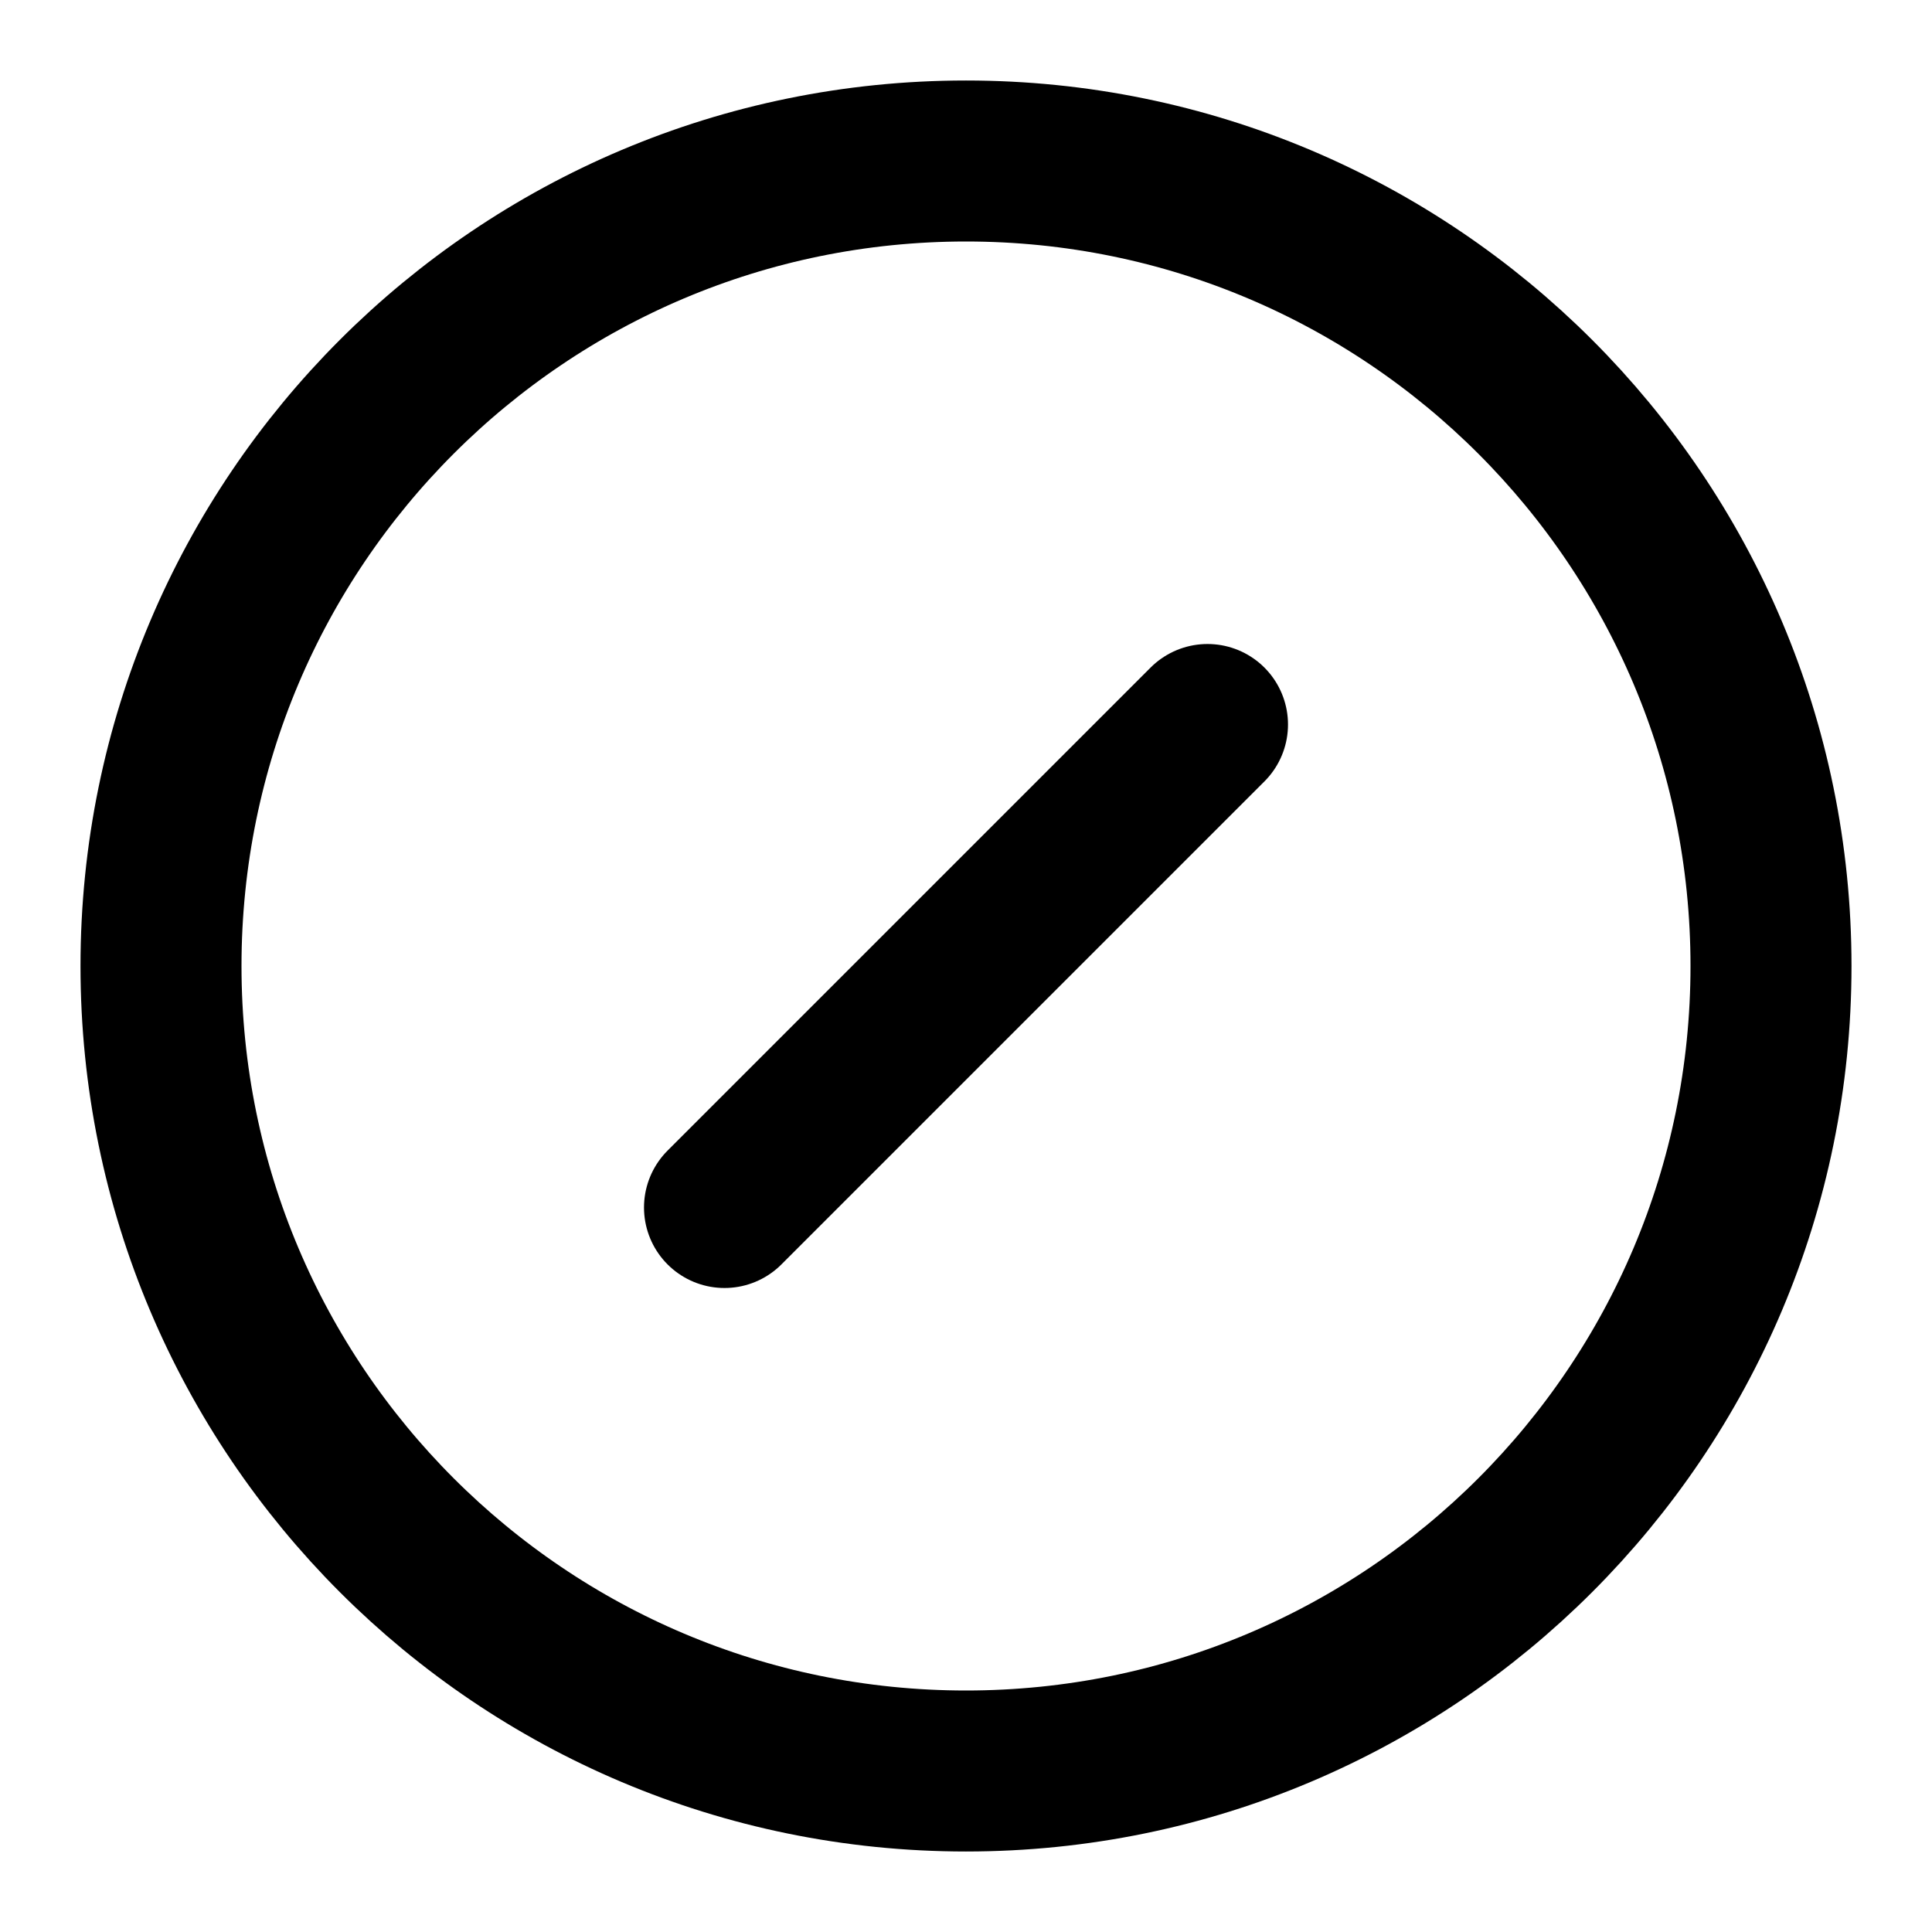
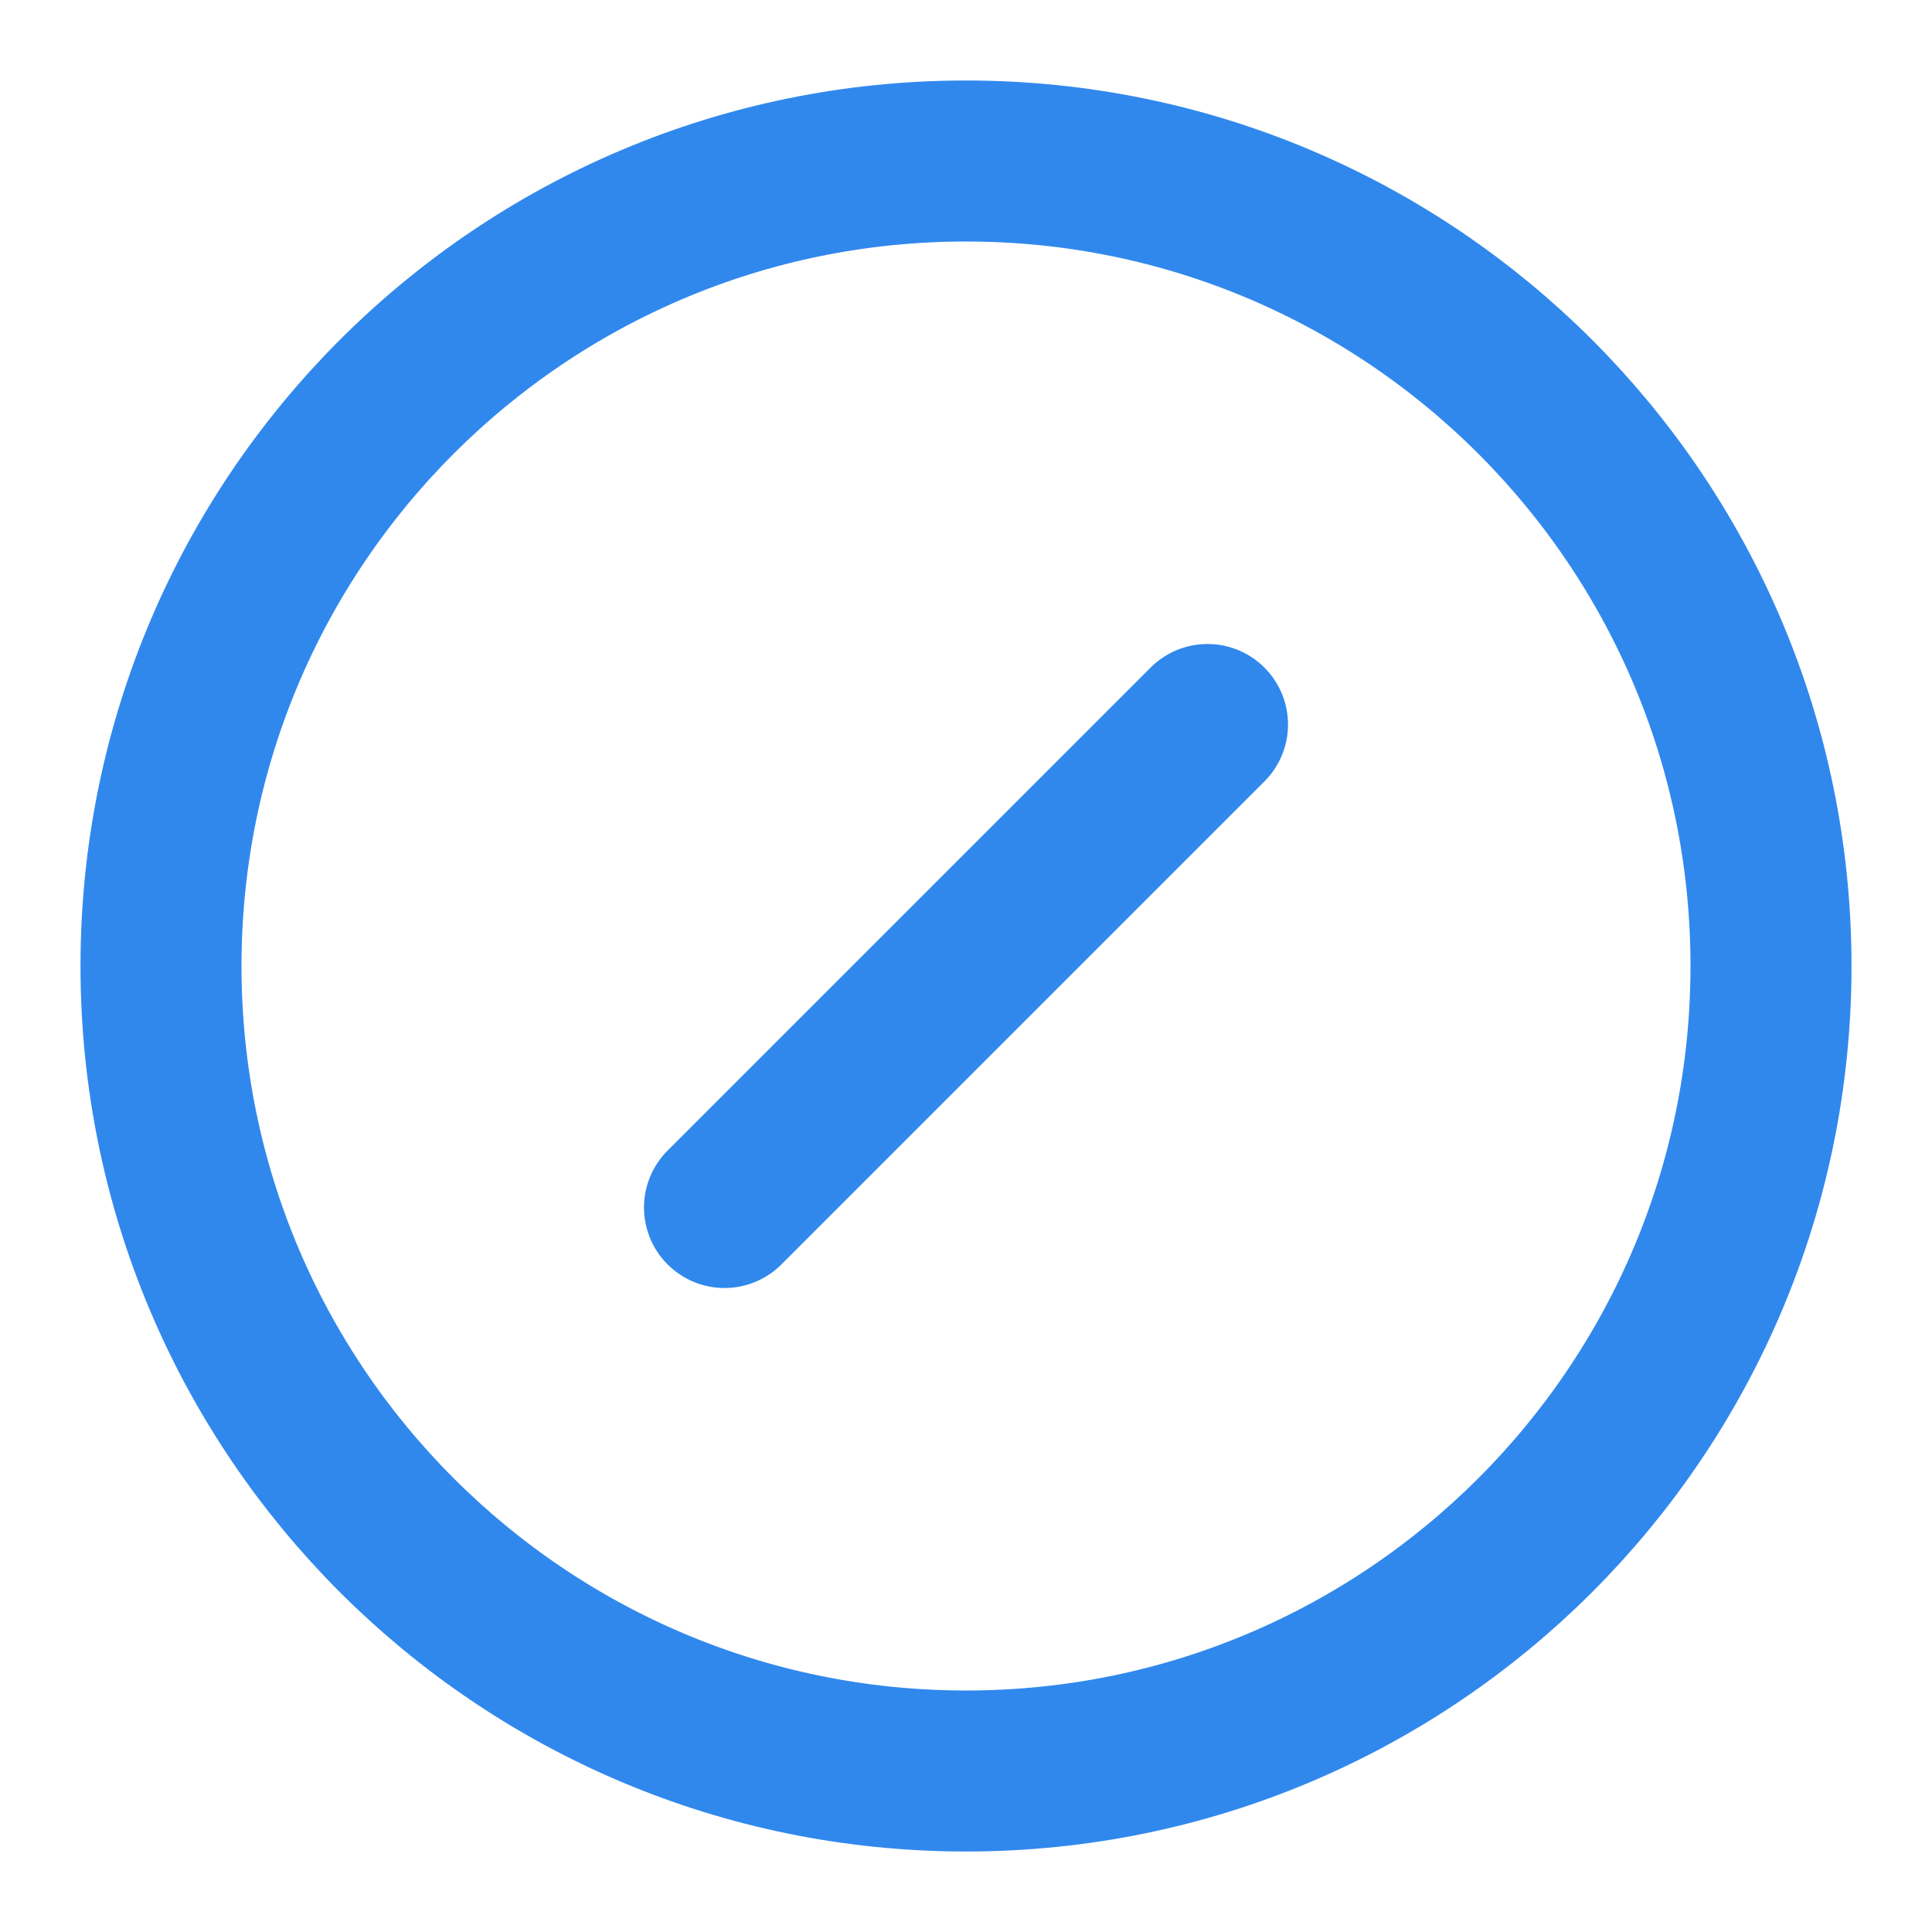
- <svg xmlns="http://www.w3.org/2000/svg" width="20" height="20" viewBox="0 0 24 24" fill="none" stroke="currentColor" stroke-width="2" stroke-linecap="round" stroke-linejoin="round" class="lucide lucide-circle-slash">
+ <svg xmlns="http://www.w3.org/2000/svg" width="20" height="20" viewBox="0 0 24 24" fill="none" stroke="#3088ed" stroke-width="2" stroke-linecap="round" stroke-linejoin="round" class="lucide lucide-circle-slash">
  <circle cx="12" cy="12" r="10" />
  <line x1="9" x2="15" y1="15" y2="9" />
</svg>
